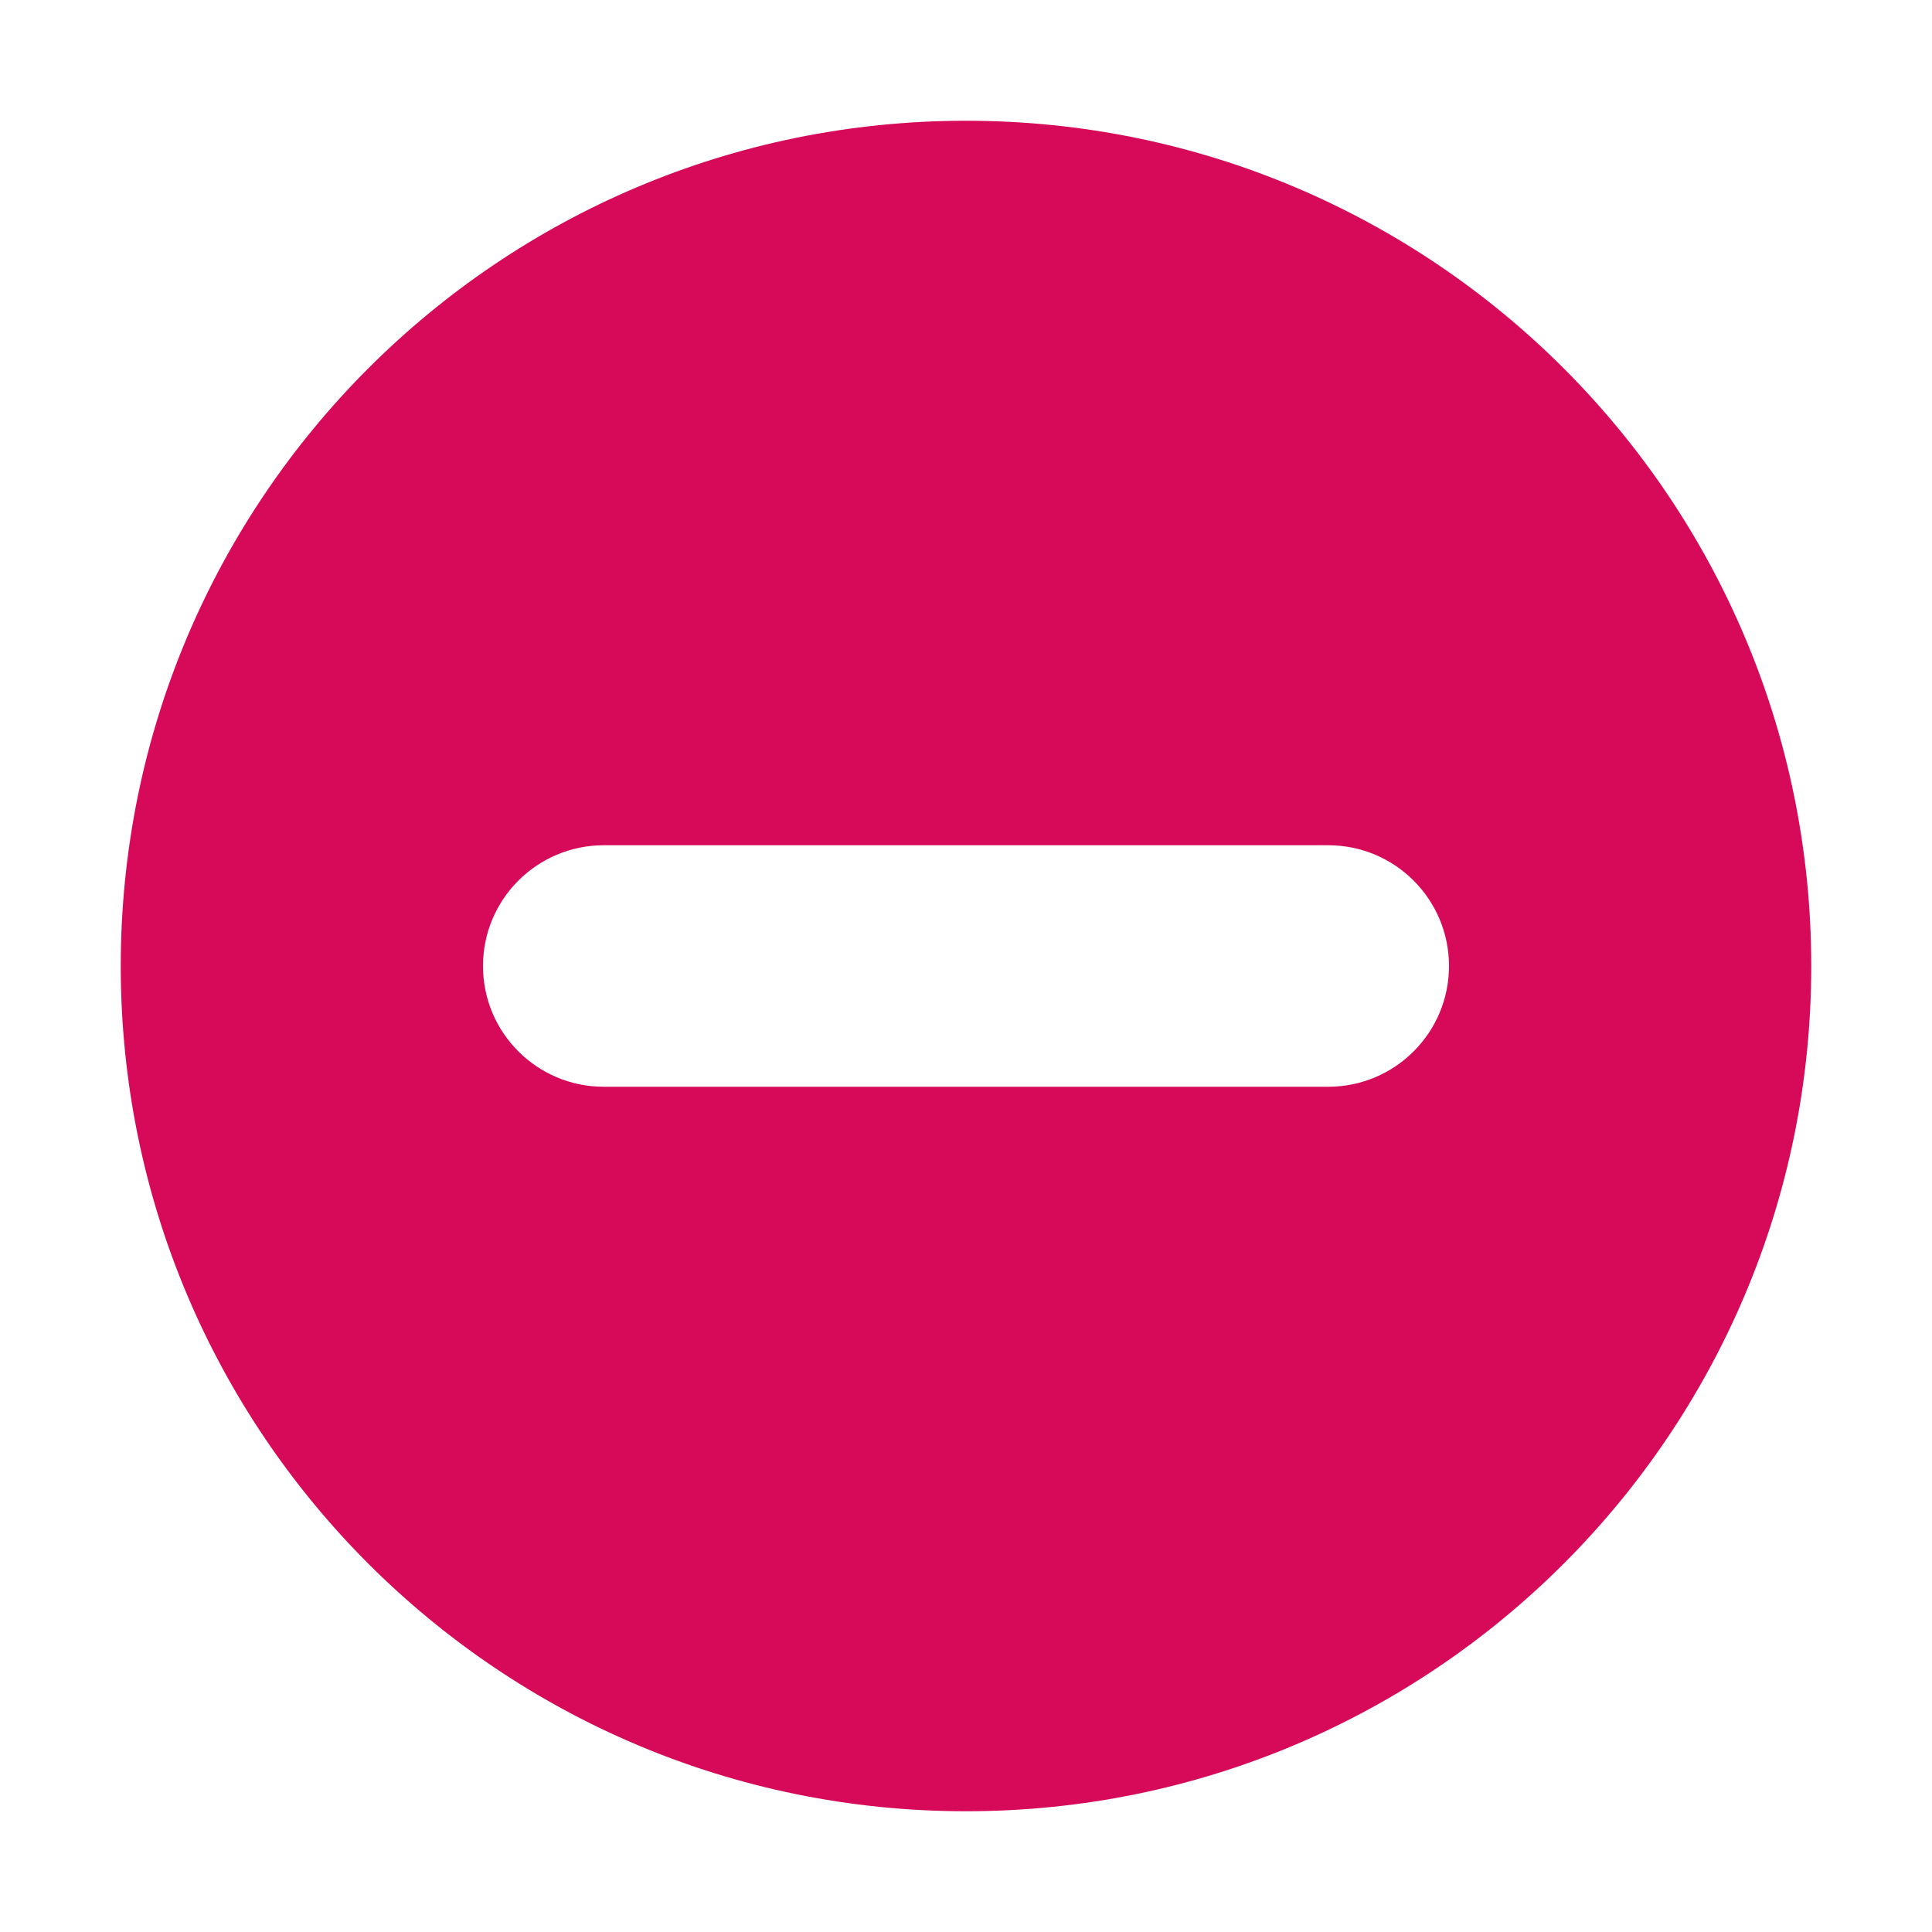
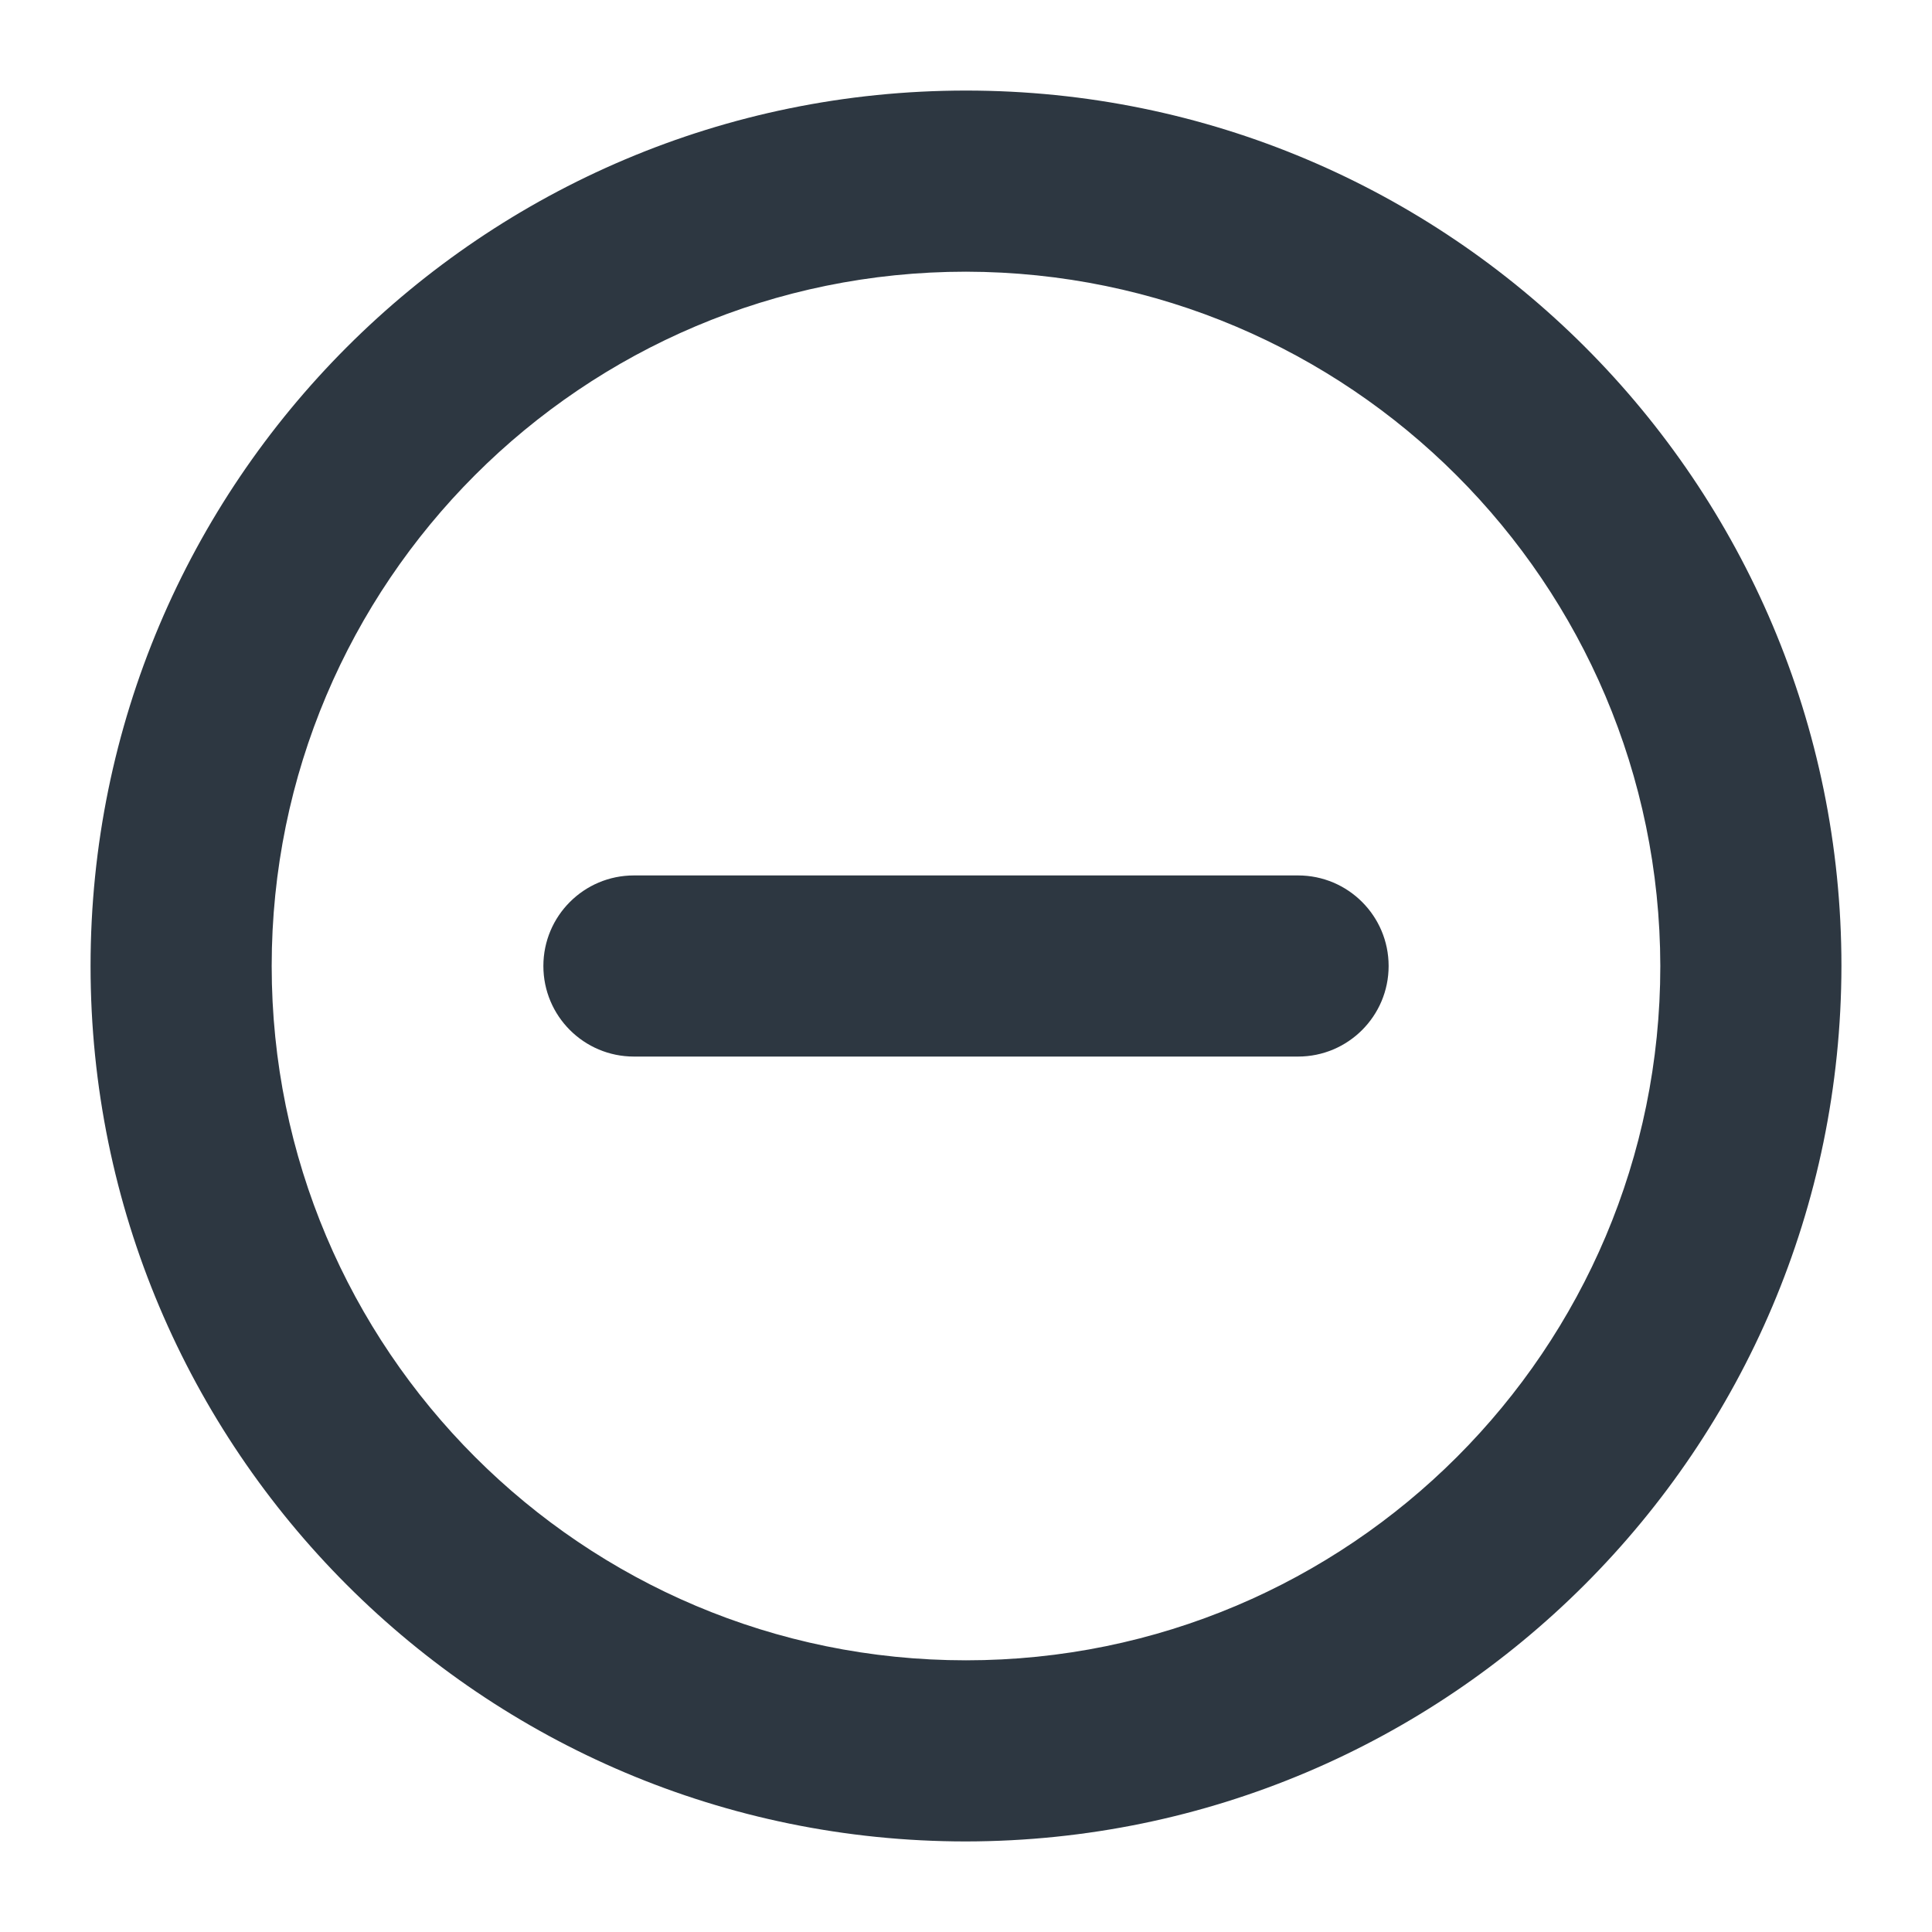
<svg xmlns="http://www.w3.org/2000/svg" id="outline" viewBox="0 0 16 16">
  <defs>
-     <style>.cls-1{fill:#d70a5a;}</style>
+     <style>.cls-1{fill:#2d3741;}</style>
  </defs>
-   <path class="cls-1" d="M8,1a7,7,0,1,0,7,7A7,7,0,0,0,8,1Zm3,8H5A1,1,0,0,1,5,7h6a1,1,0,0,1,0,2Z" />
+   <path class="cls-1" d="M8,15.25A7.25,7.25,0,1,1,15.25,8,7.26,7.26,0,0,1,8,15.25Zm0-13A5.75,5.75,0,1,0,13.75,8,5.76,5.76,0,0,0,8,2.25Z" />
+   <path class="cls-1" d="M10.75,8.75H5.25a.75.75,0,0,1,0-1.5h5.5a.75.75,0,0,1,0,1.5Z" />
</svg>
